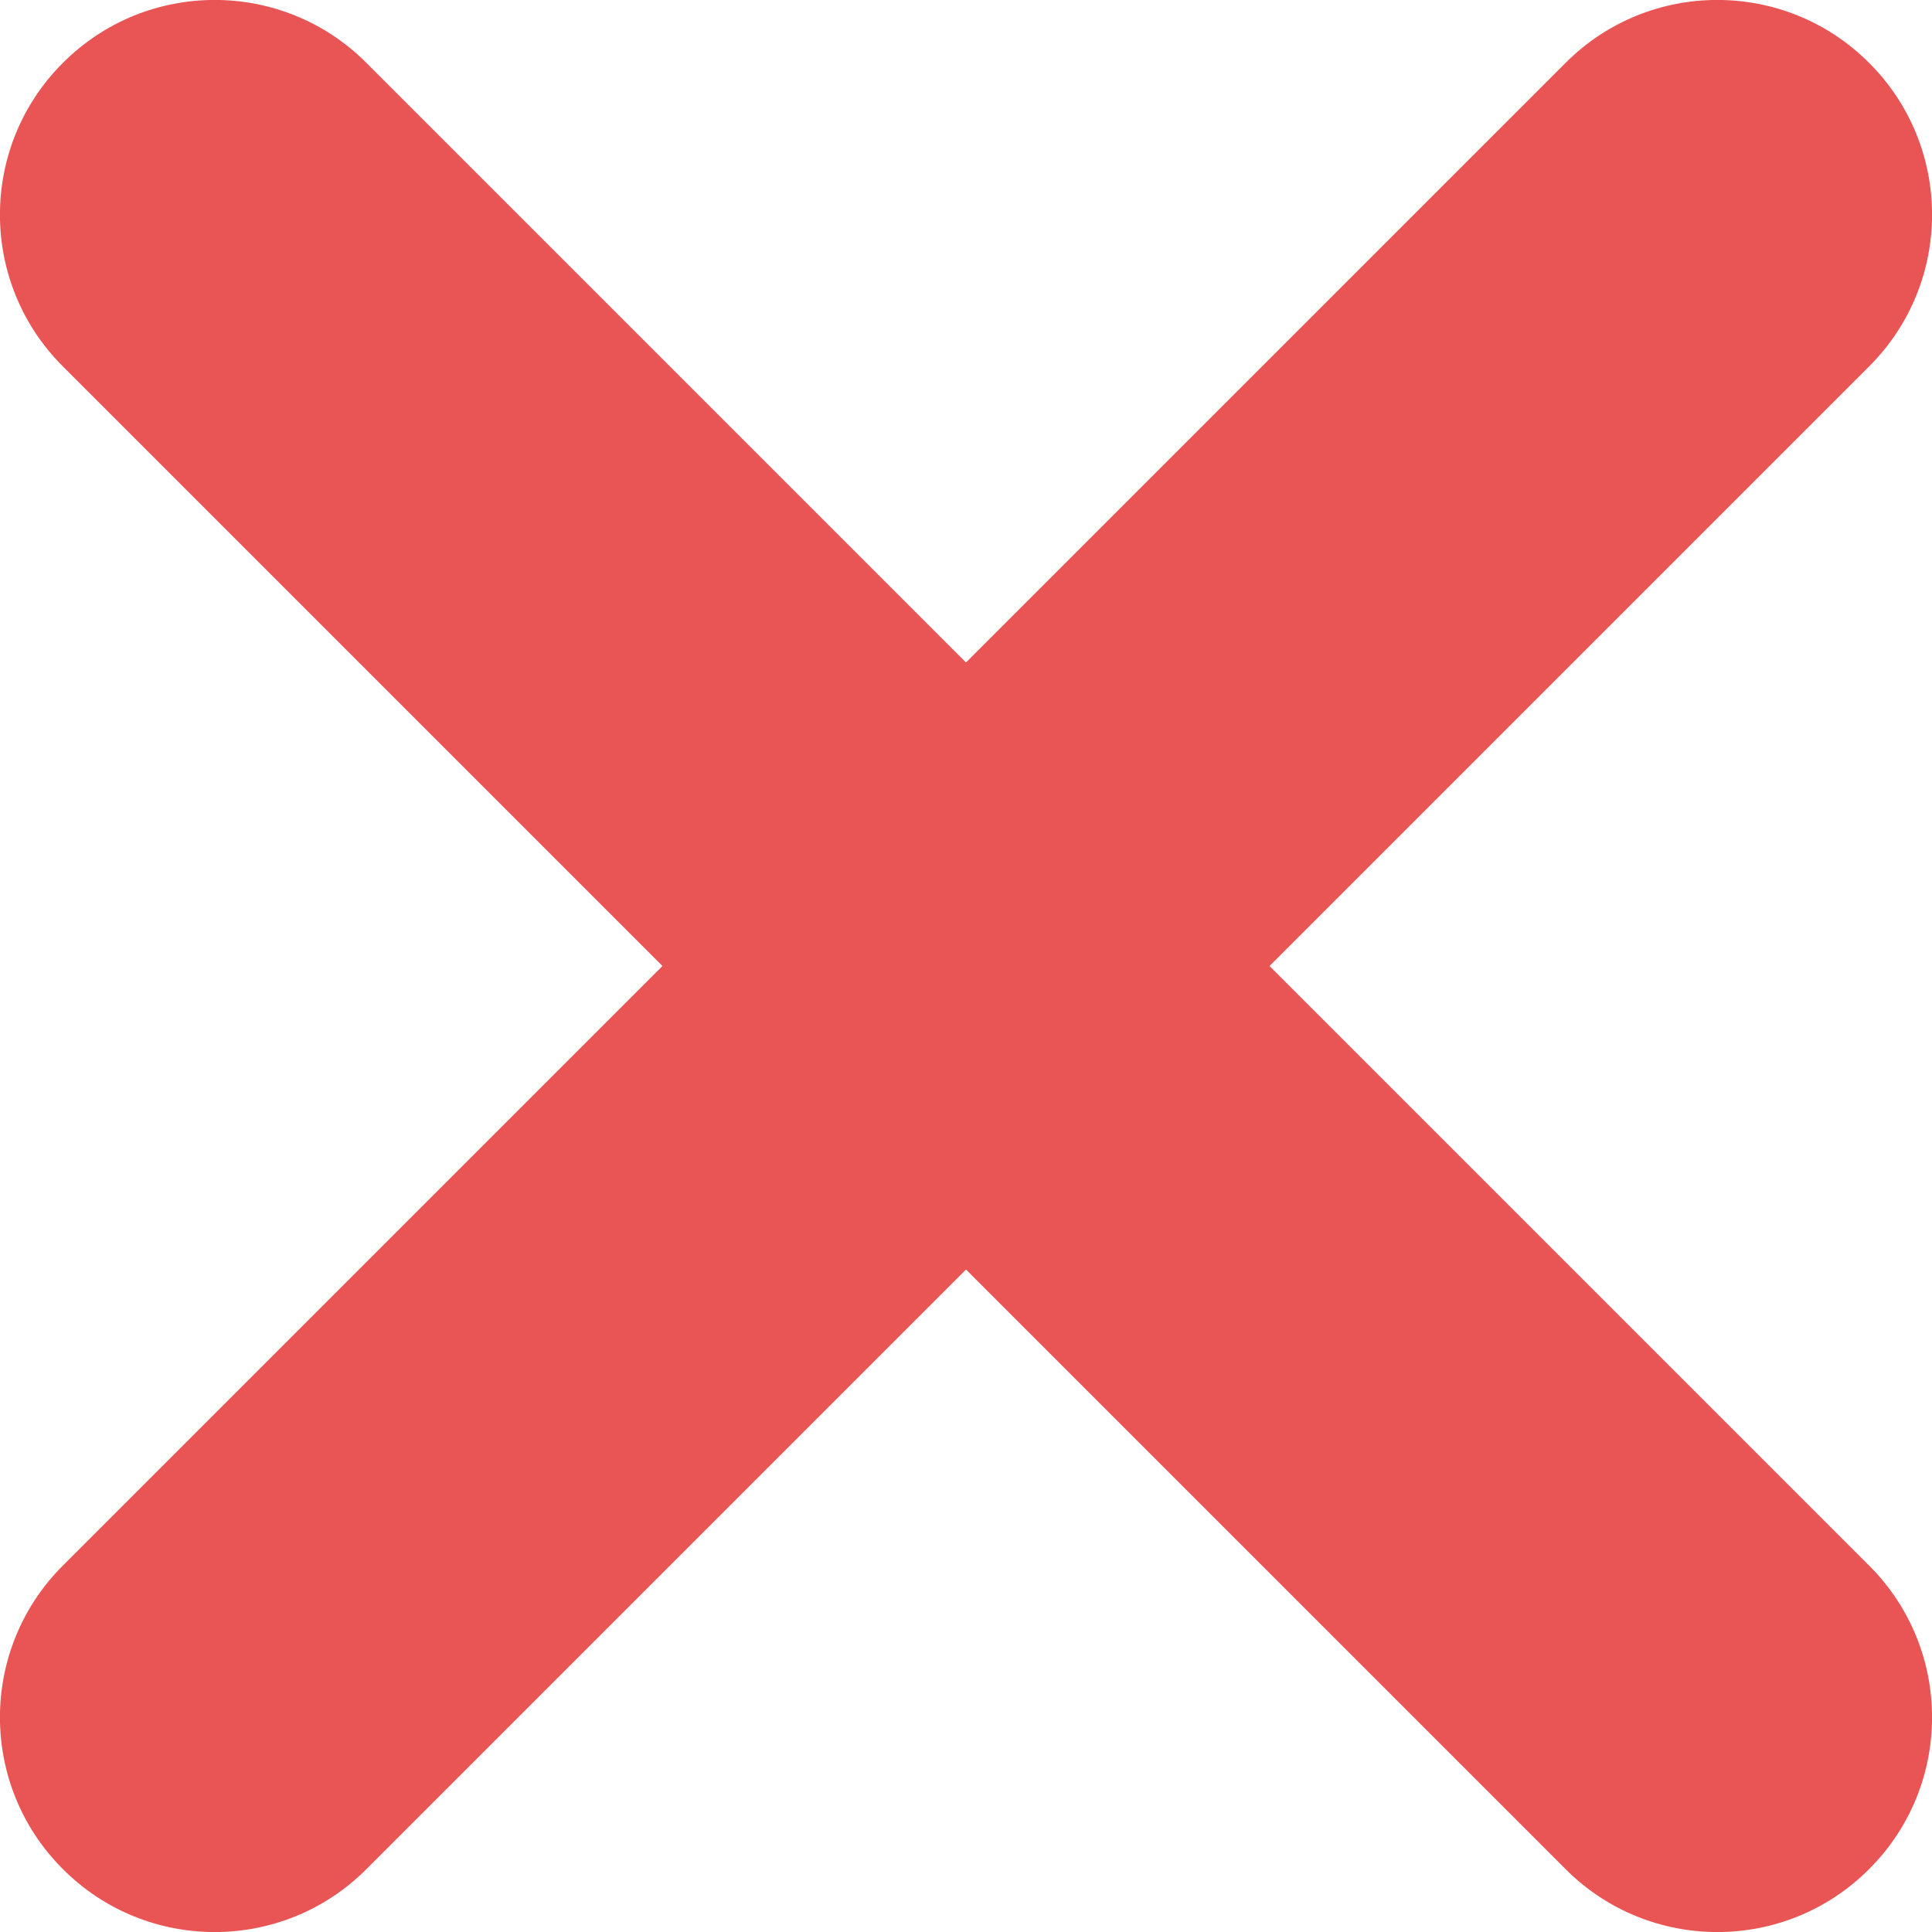
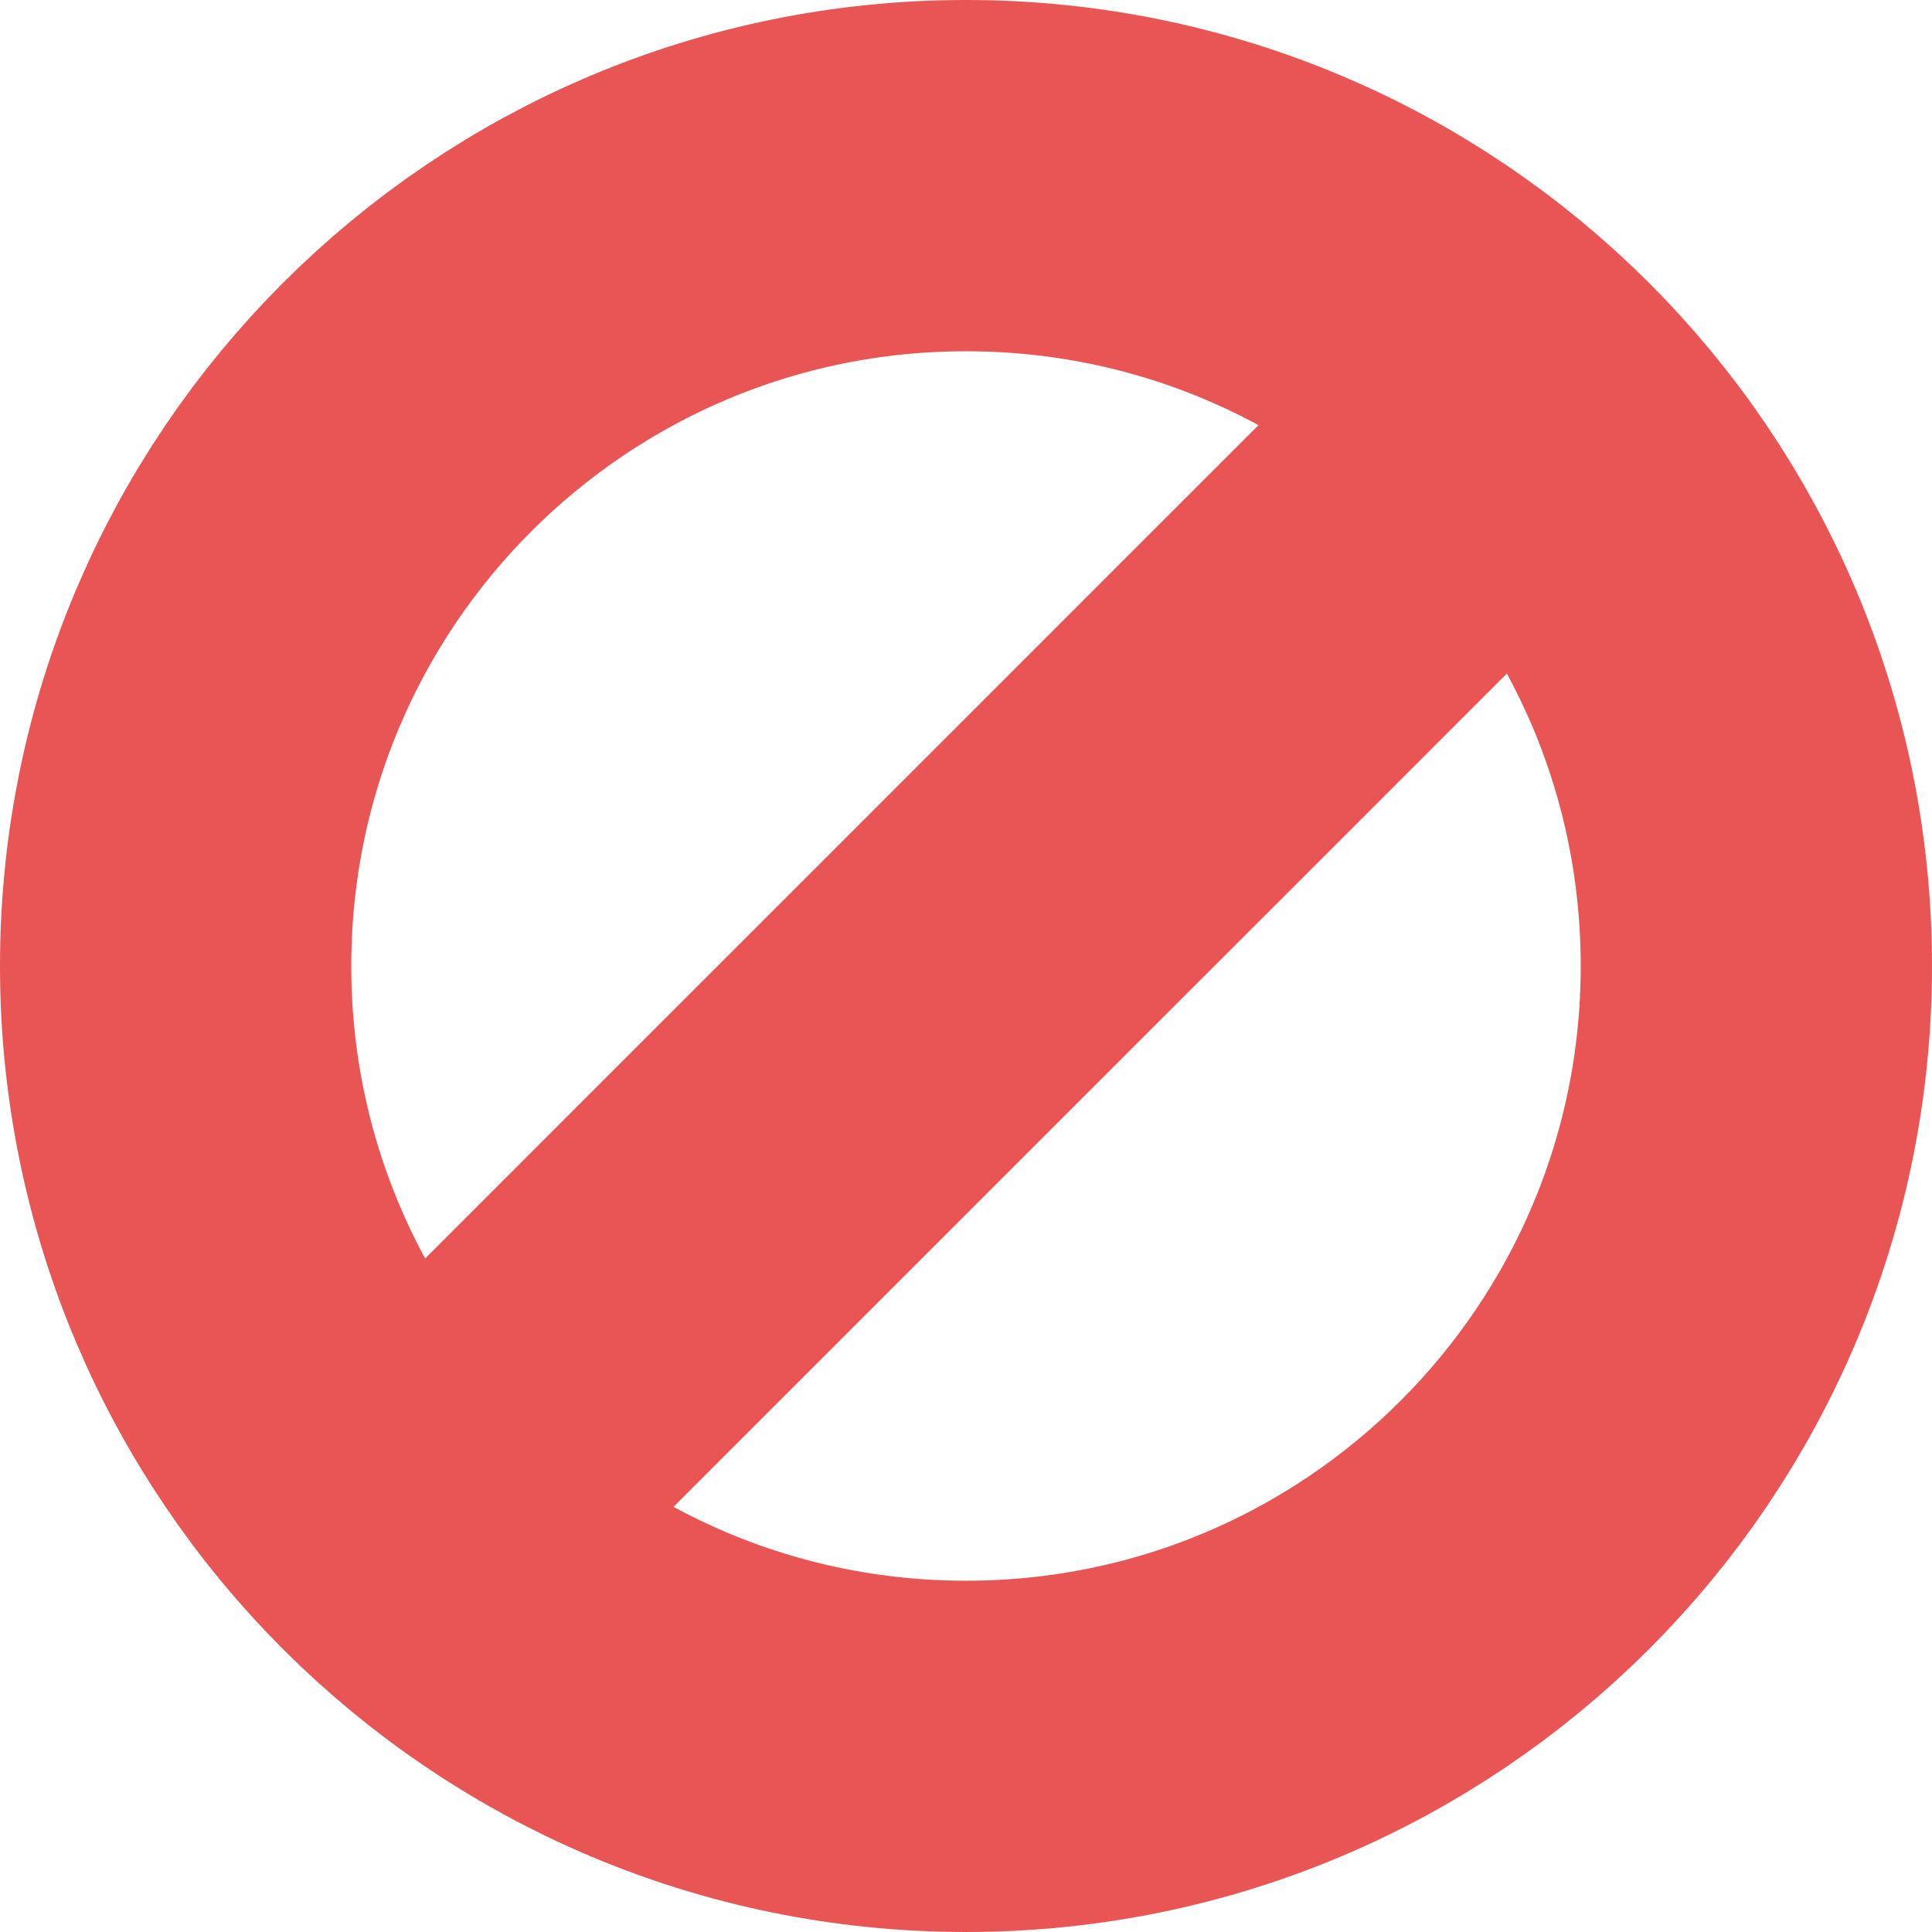
- <svg xmlns="http://www.w3.org/2000/svg" width="9px" height="9px" viewBox="0 0 9 9" version="1.1">
+ <svg xmlns="http://www.w3.org/2000/svg" width="11px" height="11px" viewBox="0 0 11 11" version="1.1">
  <defs />
  <g id="Ajustes---tipificar-hipotesis" stroke="none" stroke-width="1" fill="none" fill-rule="evenodd">
-     <g id="6-Loop-Copy-2" transform="translate(-689, -324)" fill="#E95454">
-       <g id="Group" transform="translate(658, 319)">
-         <path d="M35.5,8.086 L32.707,5.293 C32.317,4.902 31.683,4.902 31.293,5.293 C30.902,5.683 30.902,6.317 31.293,6.707 L34.086,9.5 L31.293,12.293 C30.902,12.683 30.902,13.317 31.293,13.707 C31.683,14.098 32.317,14.098 32.707,13.707 L35.5,10.914 L38.293,13.707 C38.683,14.098 39.317,14.098 39.707,13.707 C40.098,13.317 40.098,12.683 39.707,12.293 L36.914,9.5 L39.707,6.707 C40.098,6.317 40.098,5.683 39.707,5.293 C39.317,4.902 38.683,4.902 38.293,5.293 L35.5,8.086 Z" id="Combined-Shape" />
+     <g id="Canvas" transform="translate(-688, -323)">
+       <g id="Group-5" transform="translate(689, 324)">
+         <circle id="Oval-4" stroke="#E95454" stroke-width="2" cx="4.5" cy="4.5" r="4.5" />
+         <path d="M8.707,1.707 C8.317,2.098 8.215,2.199 7.986,2.428 C6.977,3.438 6.194,4.221 5.637,4.777 C4.764,5.65 3.454,6.96 1.707,8.707 C1.317,9.098 -0.098,7.683 0.293,7.293 C2.045,5.541 3.358,4.227 4.234,3.352 C4.803,2.782 5.611,1.975 6.657,0.929 C6.792,0.794 7.004,0.582 7.293,0.293 C7.683,-0.098 9.098,1.317 8.707,1.707 Z" id="Line-Copy" fill="#E95454" />
      </g>
    </g>
  </g>
</svg>
